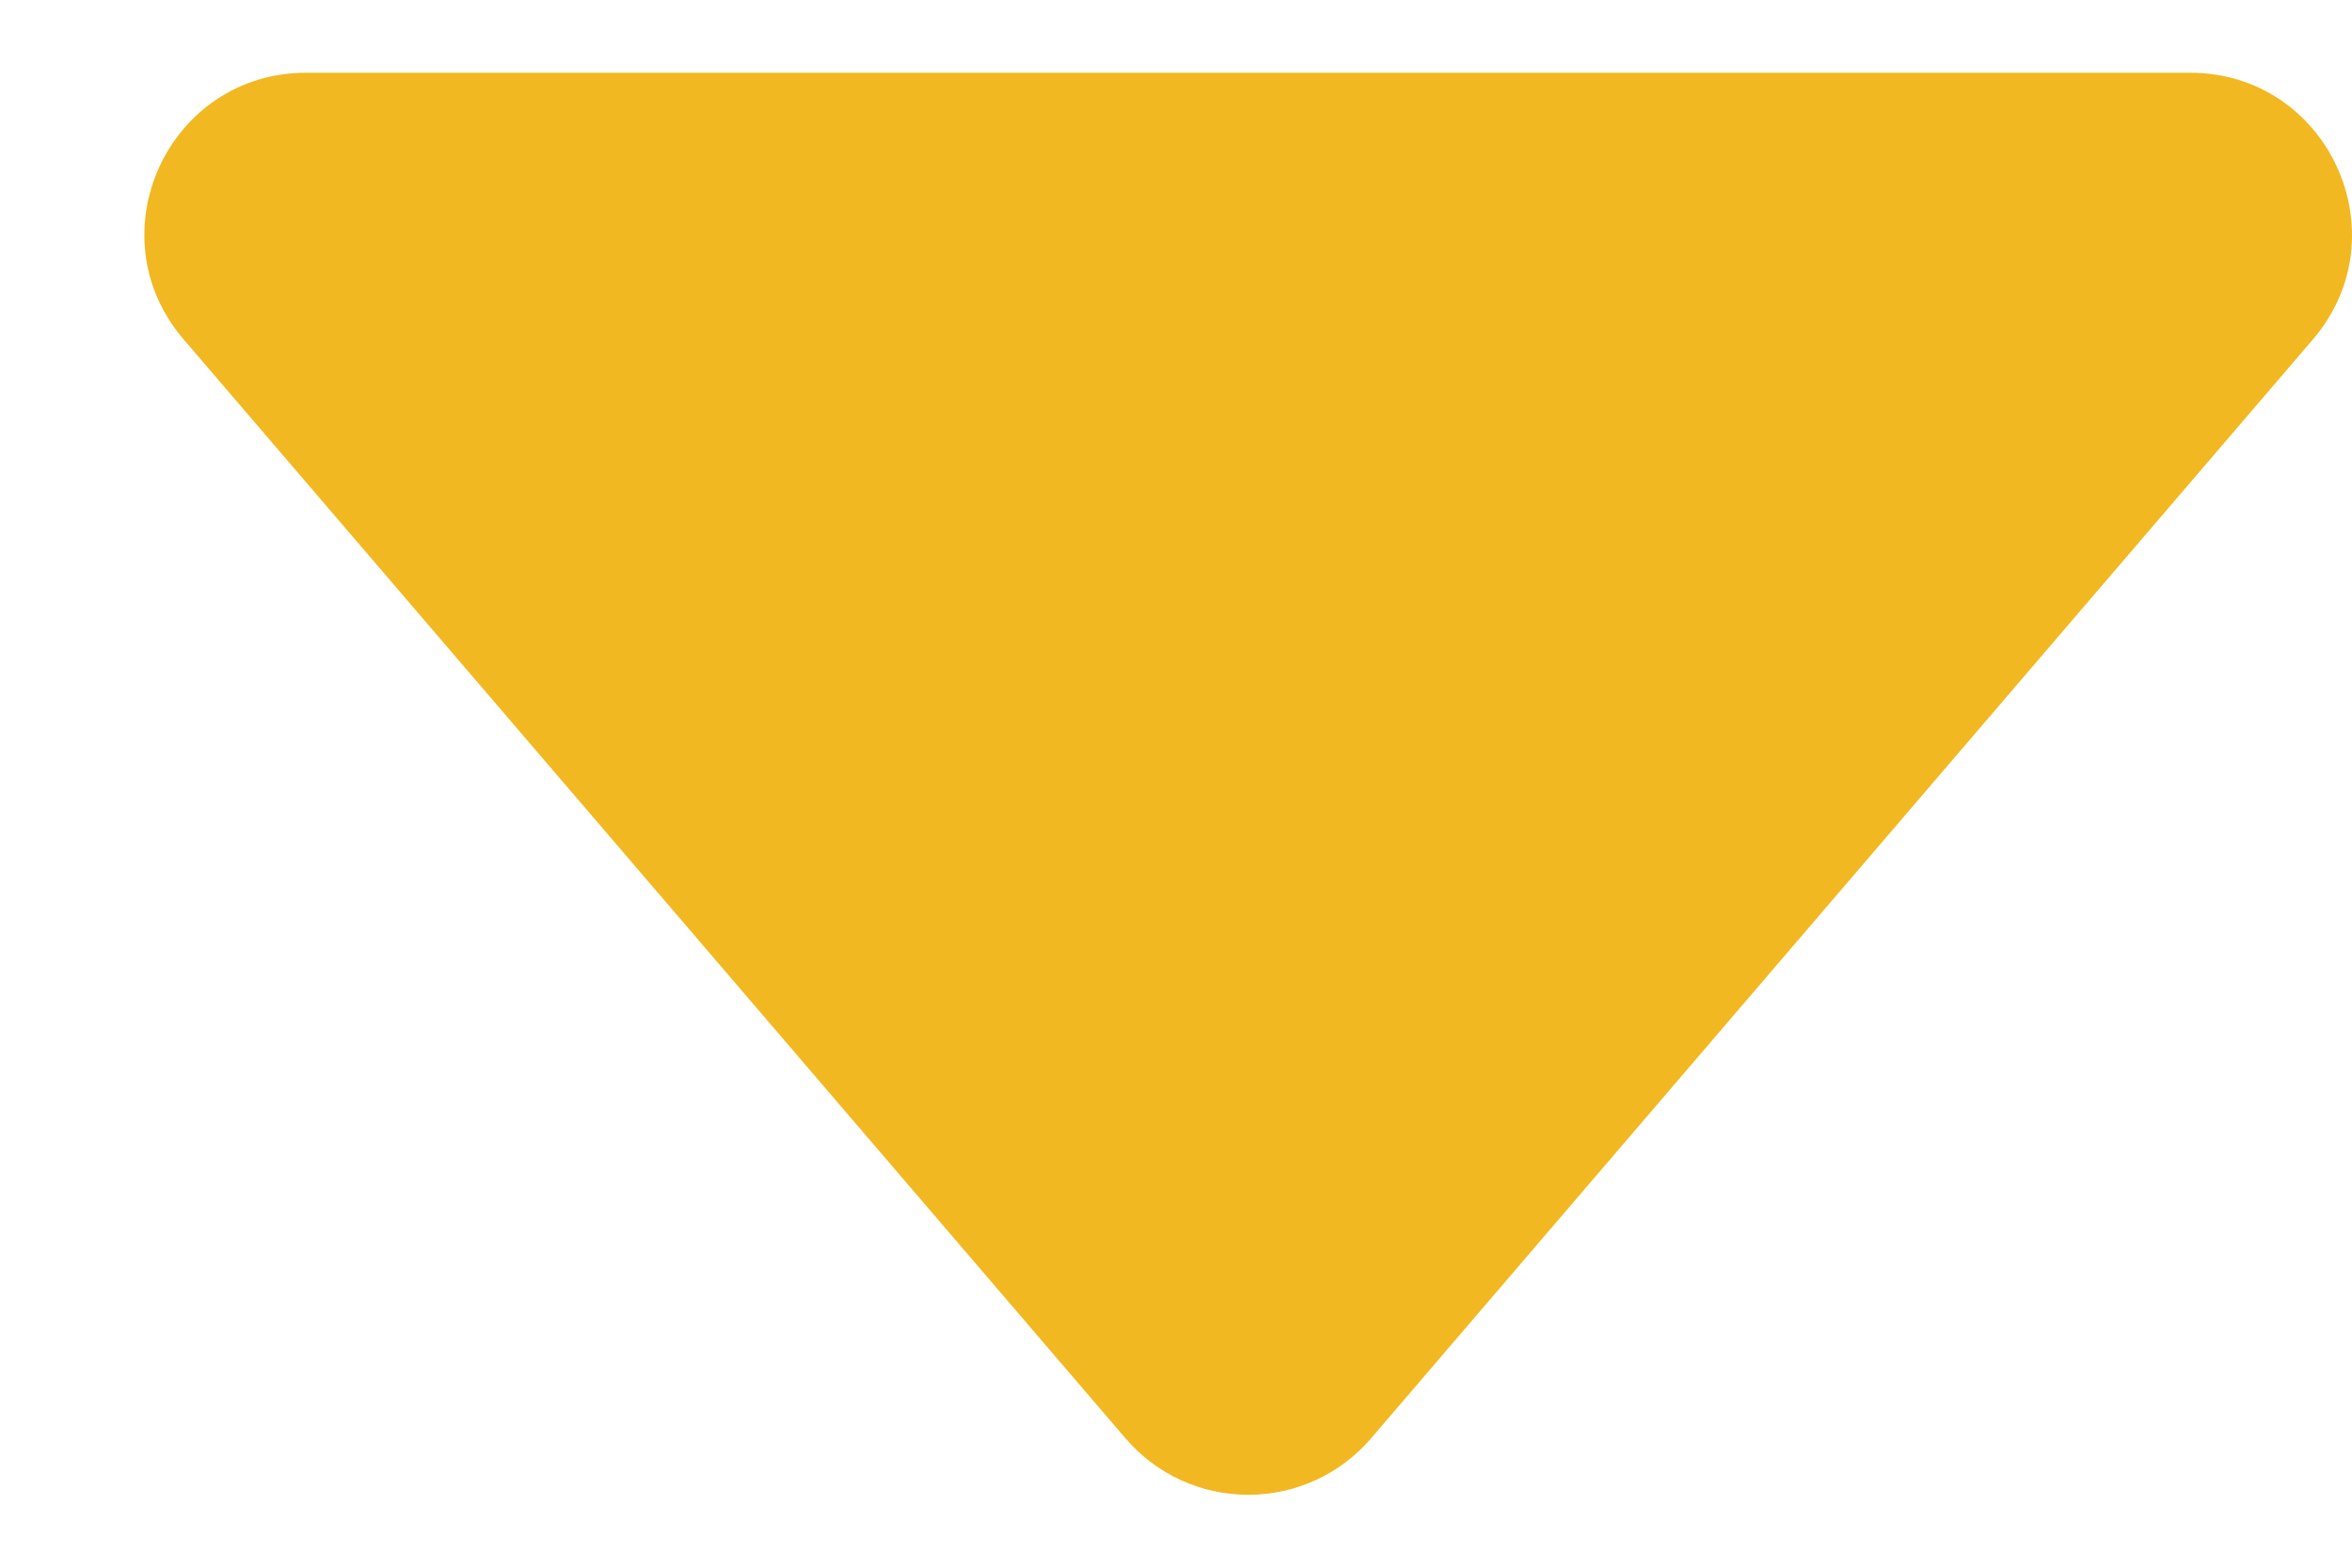
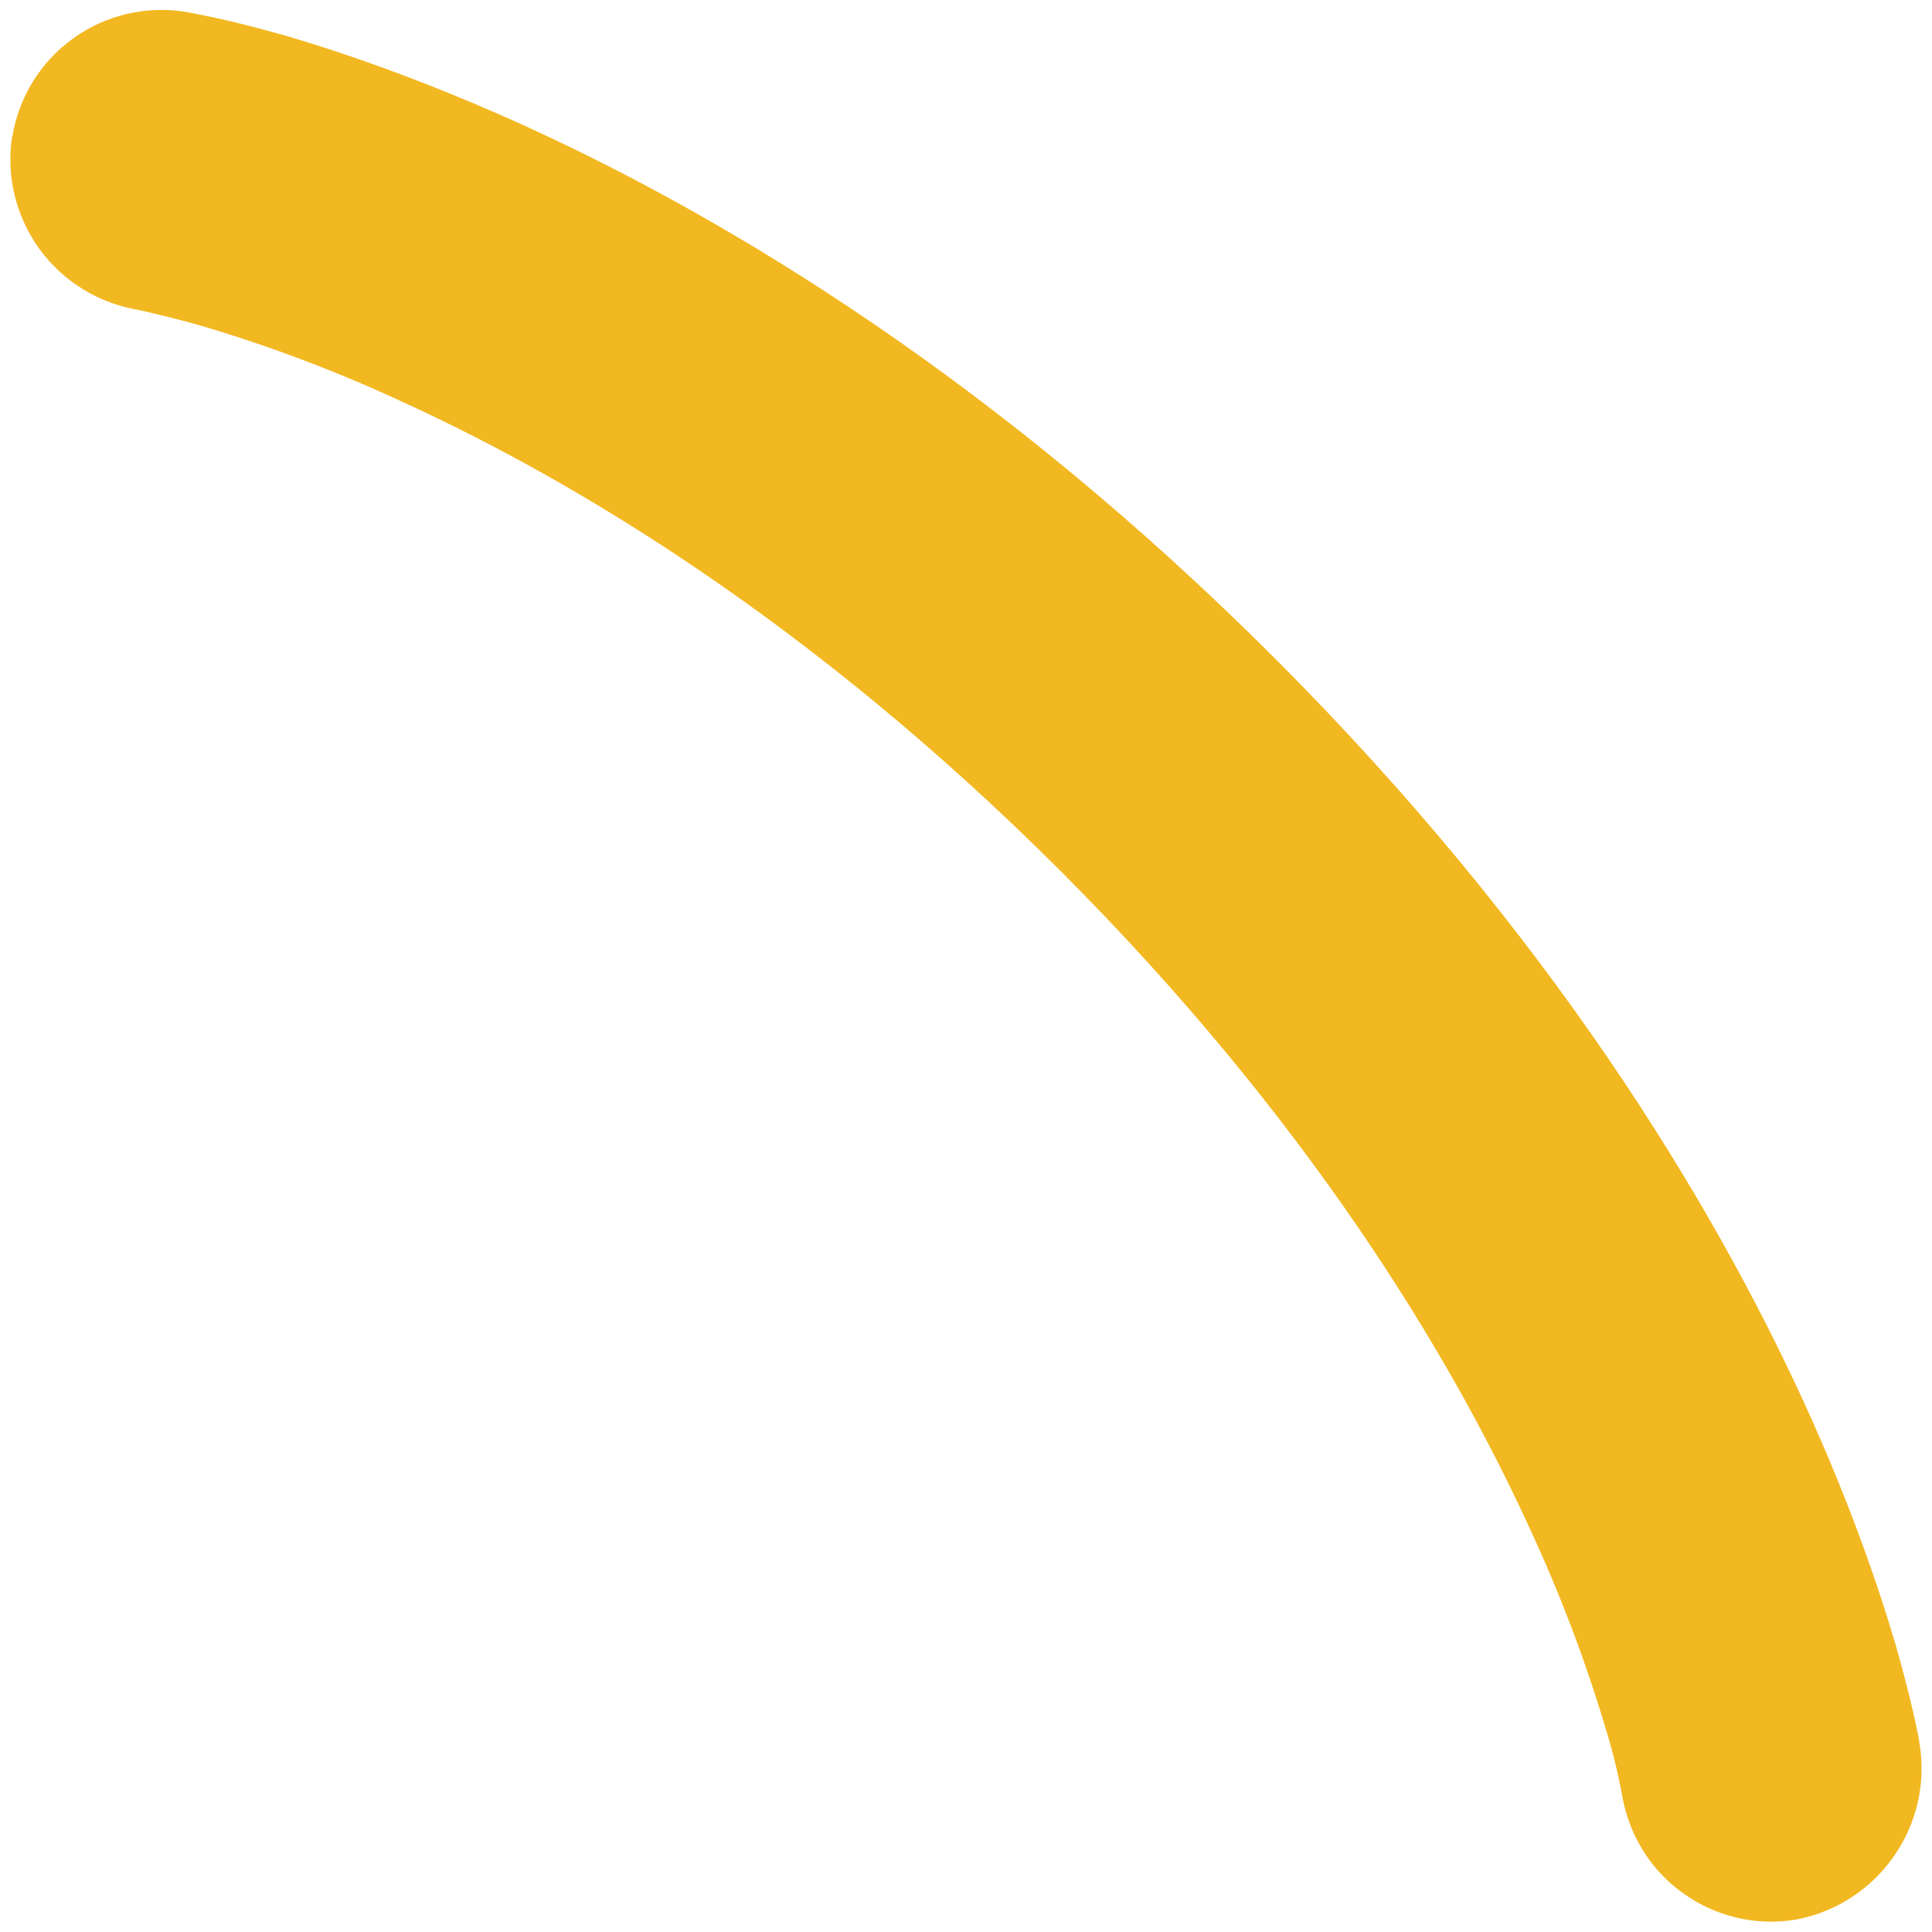
- <svg xmlns="http://www.w3.org/2000/svg" width="15" height="10" viewBox="0 0 15 10" fill="none">
-   <path d="M1.172 2.166L7.178 9.175C7.275 9.288 7.395 9.379 7.53 9.441C7.665 9.503 7.812 9.535 7.961 9.535C8.11 9.535 8.256 9.503 8.392 9.441C8.527 9.379 8.647 9.288 8.744 9.175L14.75 2.166C15.323 1.497 14.848 0.464 13.967 0.464H1.953C1.072 0.464 0.597 1.497 1.172 2.166Z" fill="#F2B821" />
+ <svg xmlns="http://www.w3.org/2000/svg" width="8" height="8" viewBox="0 0 8 8" fill="none">
+   <path d="M0.051 0.566C0.078 0.402 0.168 0.256 0.303 0.159C0.437 0.062 0.605 0.023 0.768 0.049C0.789 0.053 0.857 0.066 0.893 0.074C0.964 0.089 1.063 0.114 1.187 0.149C1.434 0.222 1.78 0.341 2.195 0.531C3.025 0.912 4.129 1.577 5.276 2.723C6.422 3.87 7.088 4.975 7.469 5.805C7.659 6.22 7.777 6.565 7.85 6.813C7.886 6.938 7.918 7.064 7.944 7.192L7.948 7.217C7.976 7.382 7.937 7.552 7.841 7.688C7.745 7.825 7.599 7.919 7.434 7.949C7.271 7.976 7.104 7.936 6.97 7.84C6.835 7.744 6.745 7.598 6.717 7.435C6.7 7.343 6.678 7.252 6.65 7.162C6.565 6.876 6.459 6.597 6.333 6.326C6.008 5.617 5.423 4.639 4.392 3.607C3.361 2.576 2.382 1.992 1.673 1.667C1.403 1.541 1.123 1.435 0.837 1.35C0.75 1.325 0.661 1.303 0.572 1.283C0.409 1.256 0.262 1.166 0.164 1.032C0.066 0.897 0.025 0.73 0.05 0.566H0.051Z" fill="#F2B821" />
</svg>
